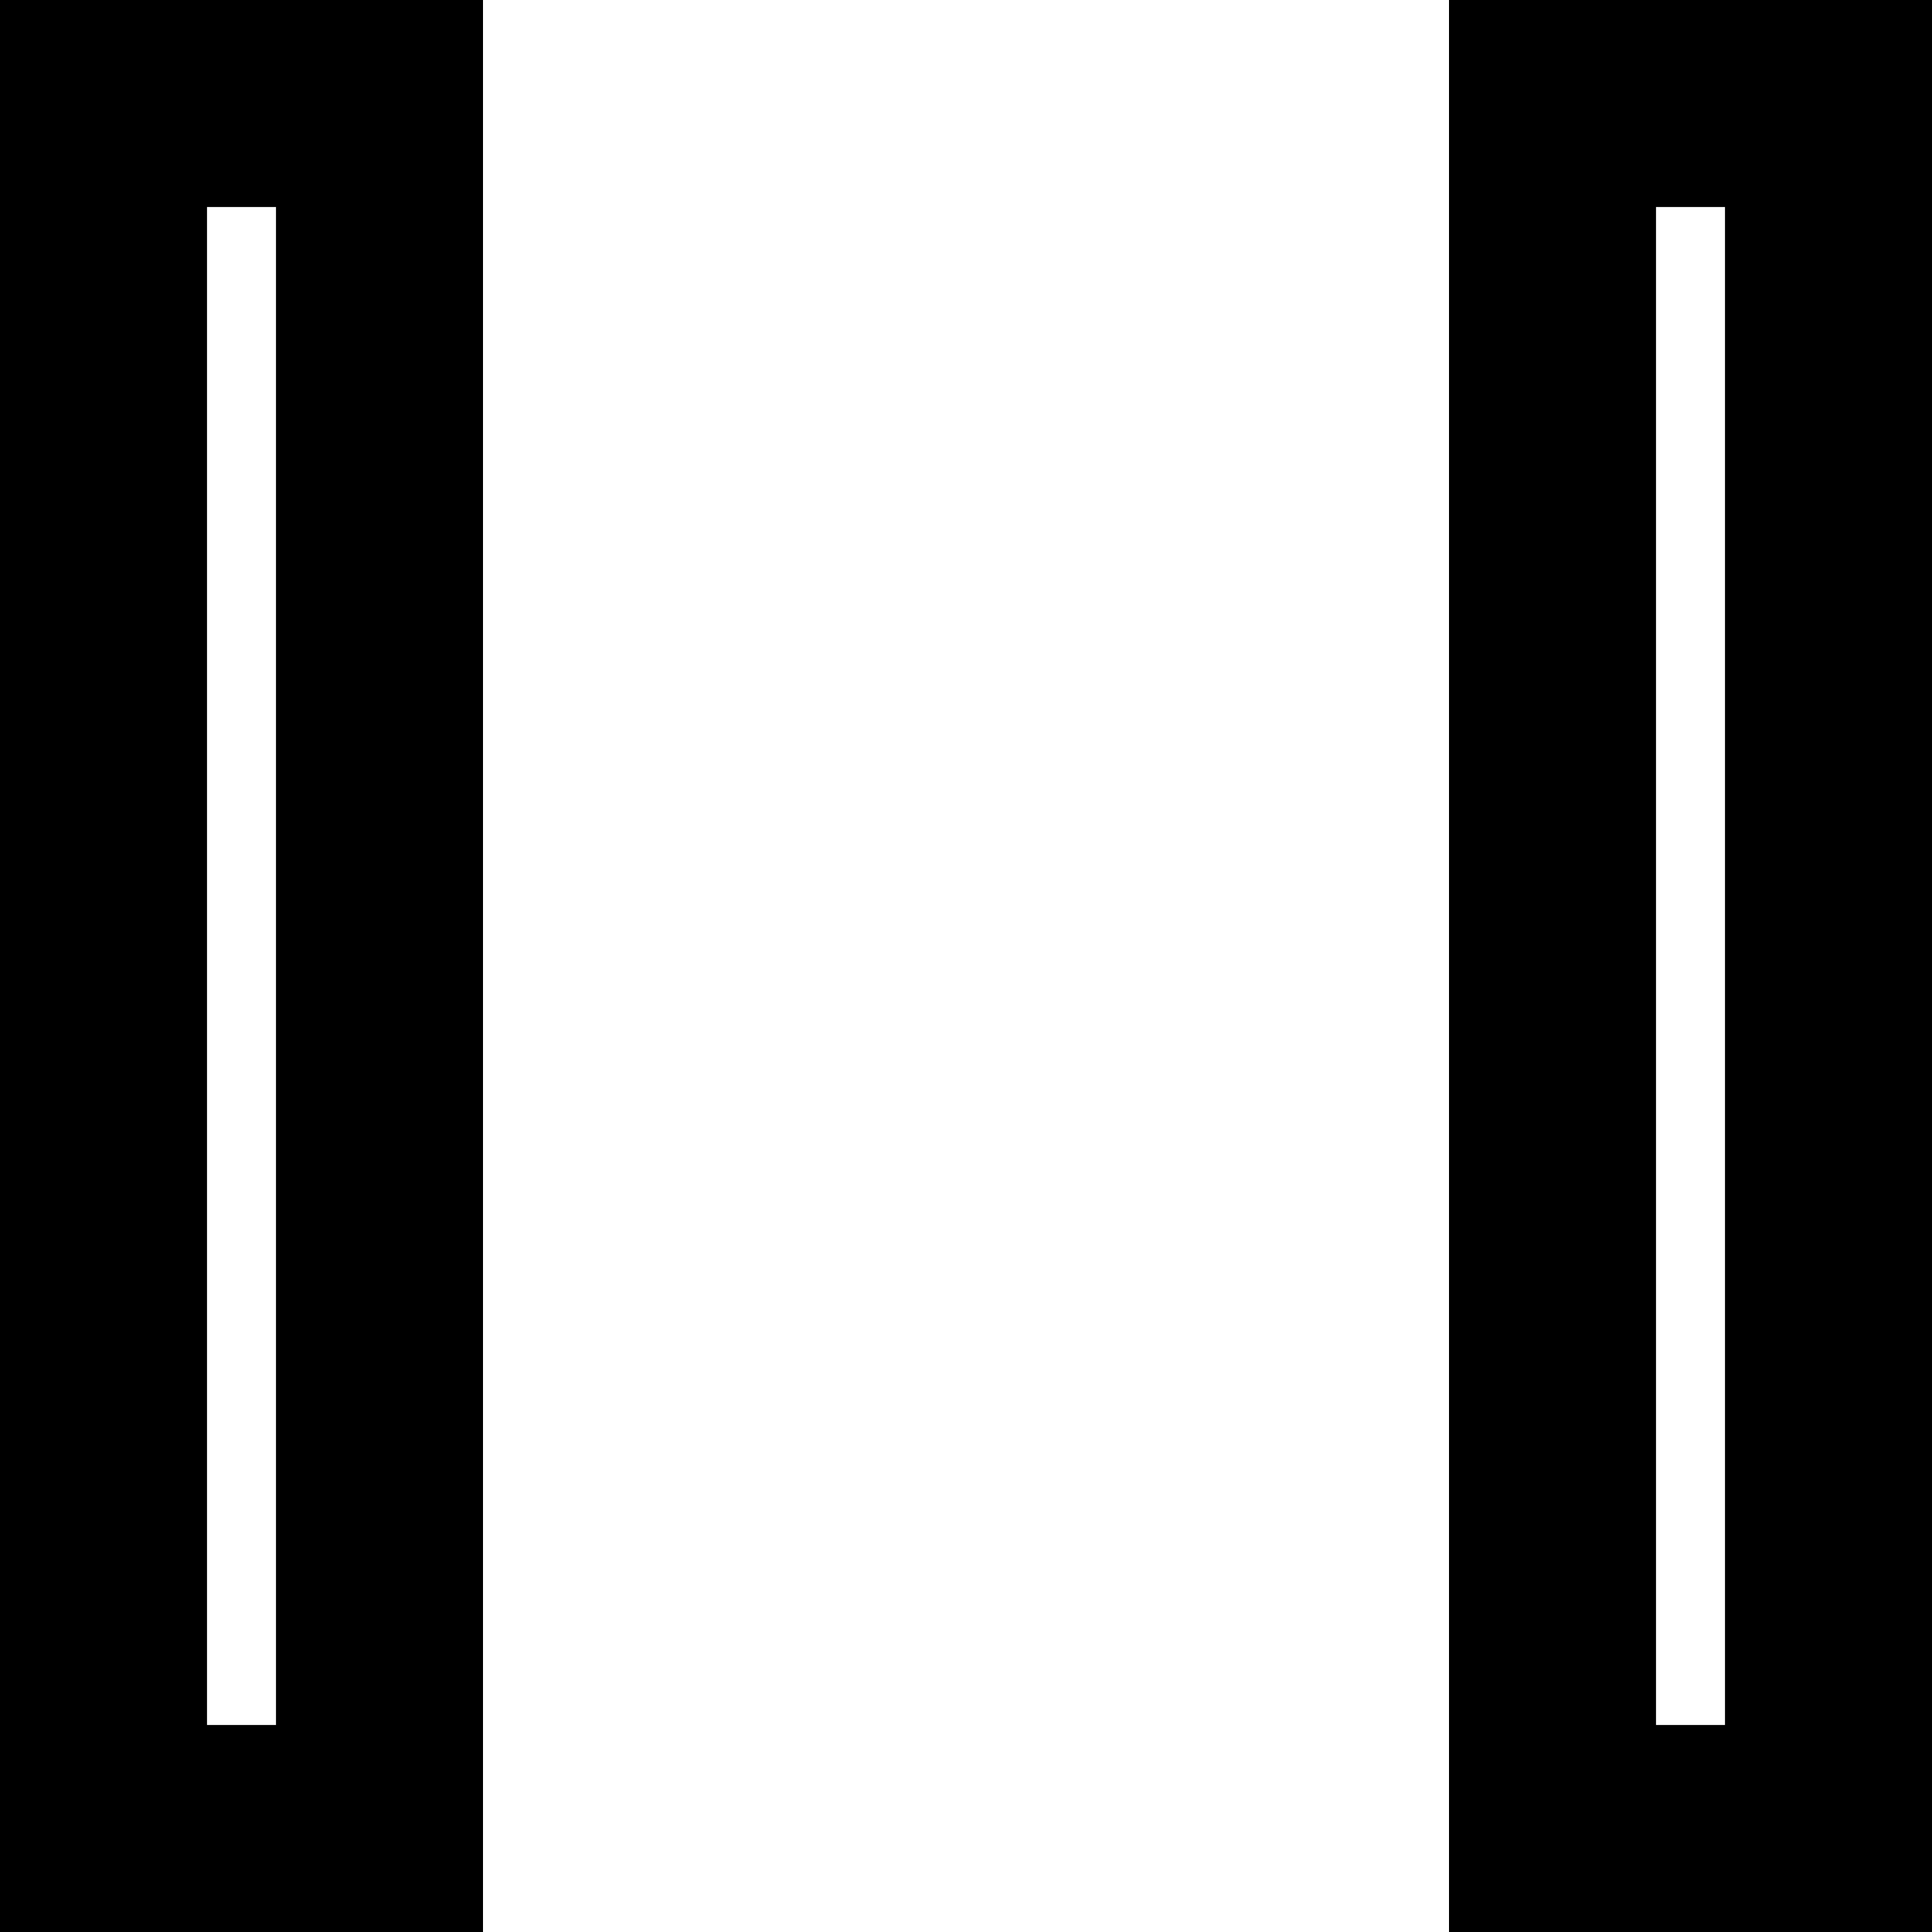
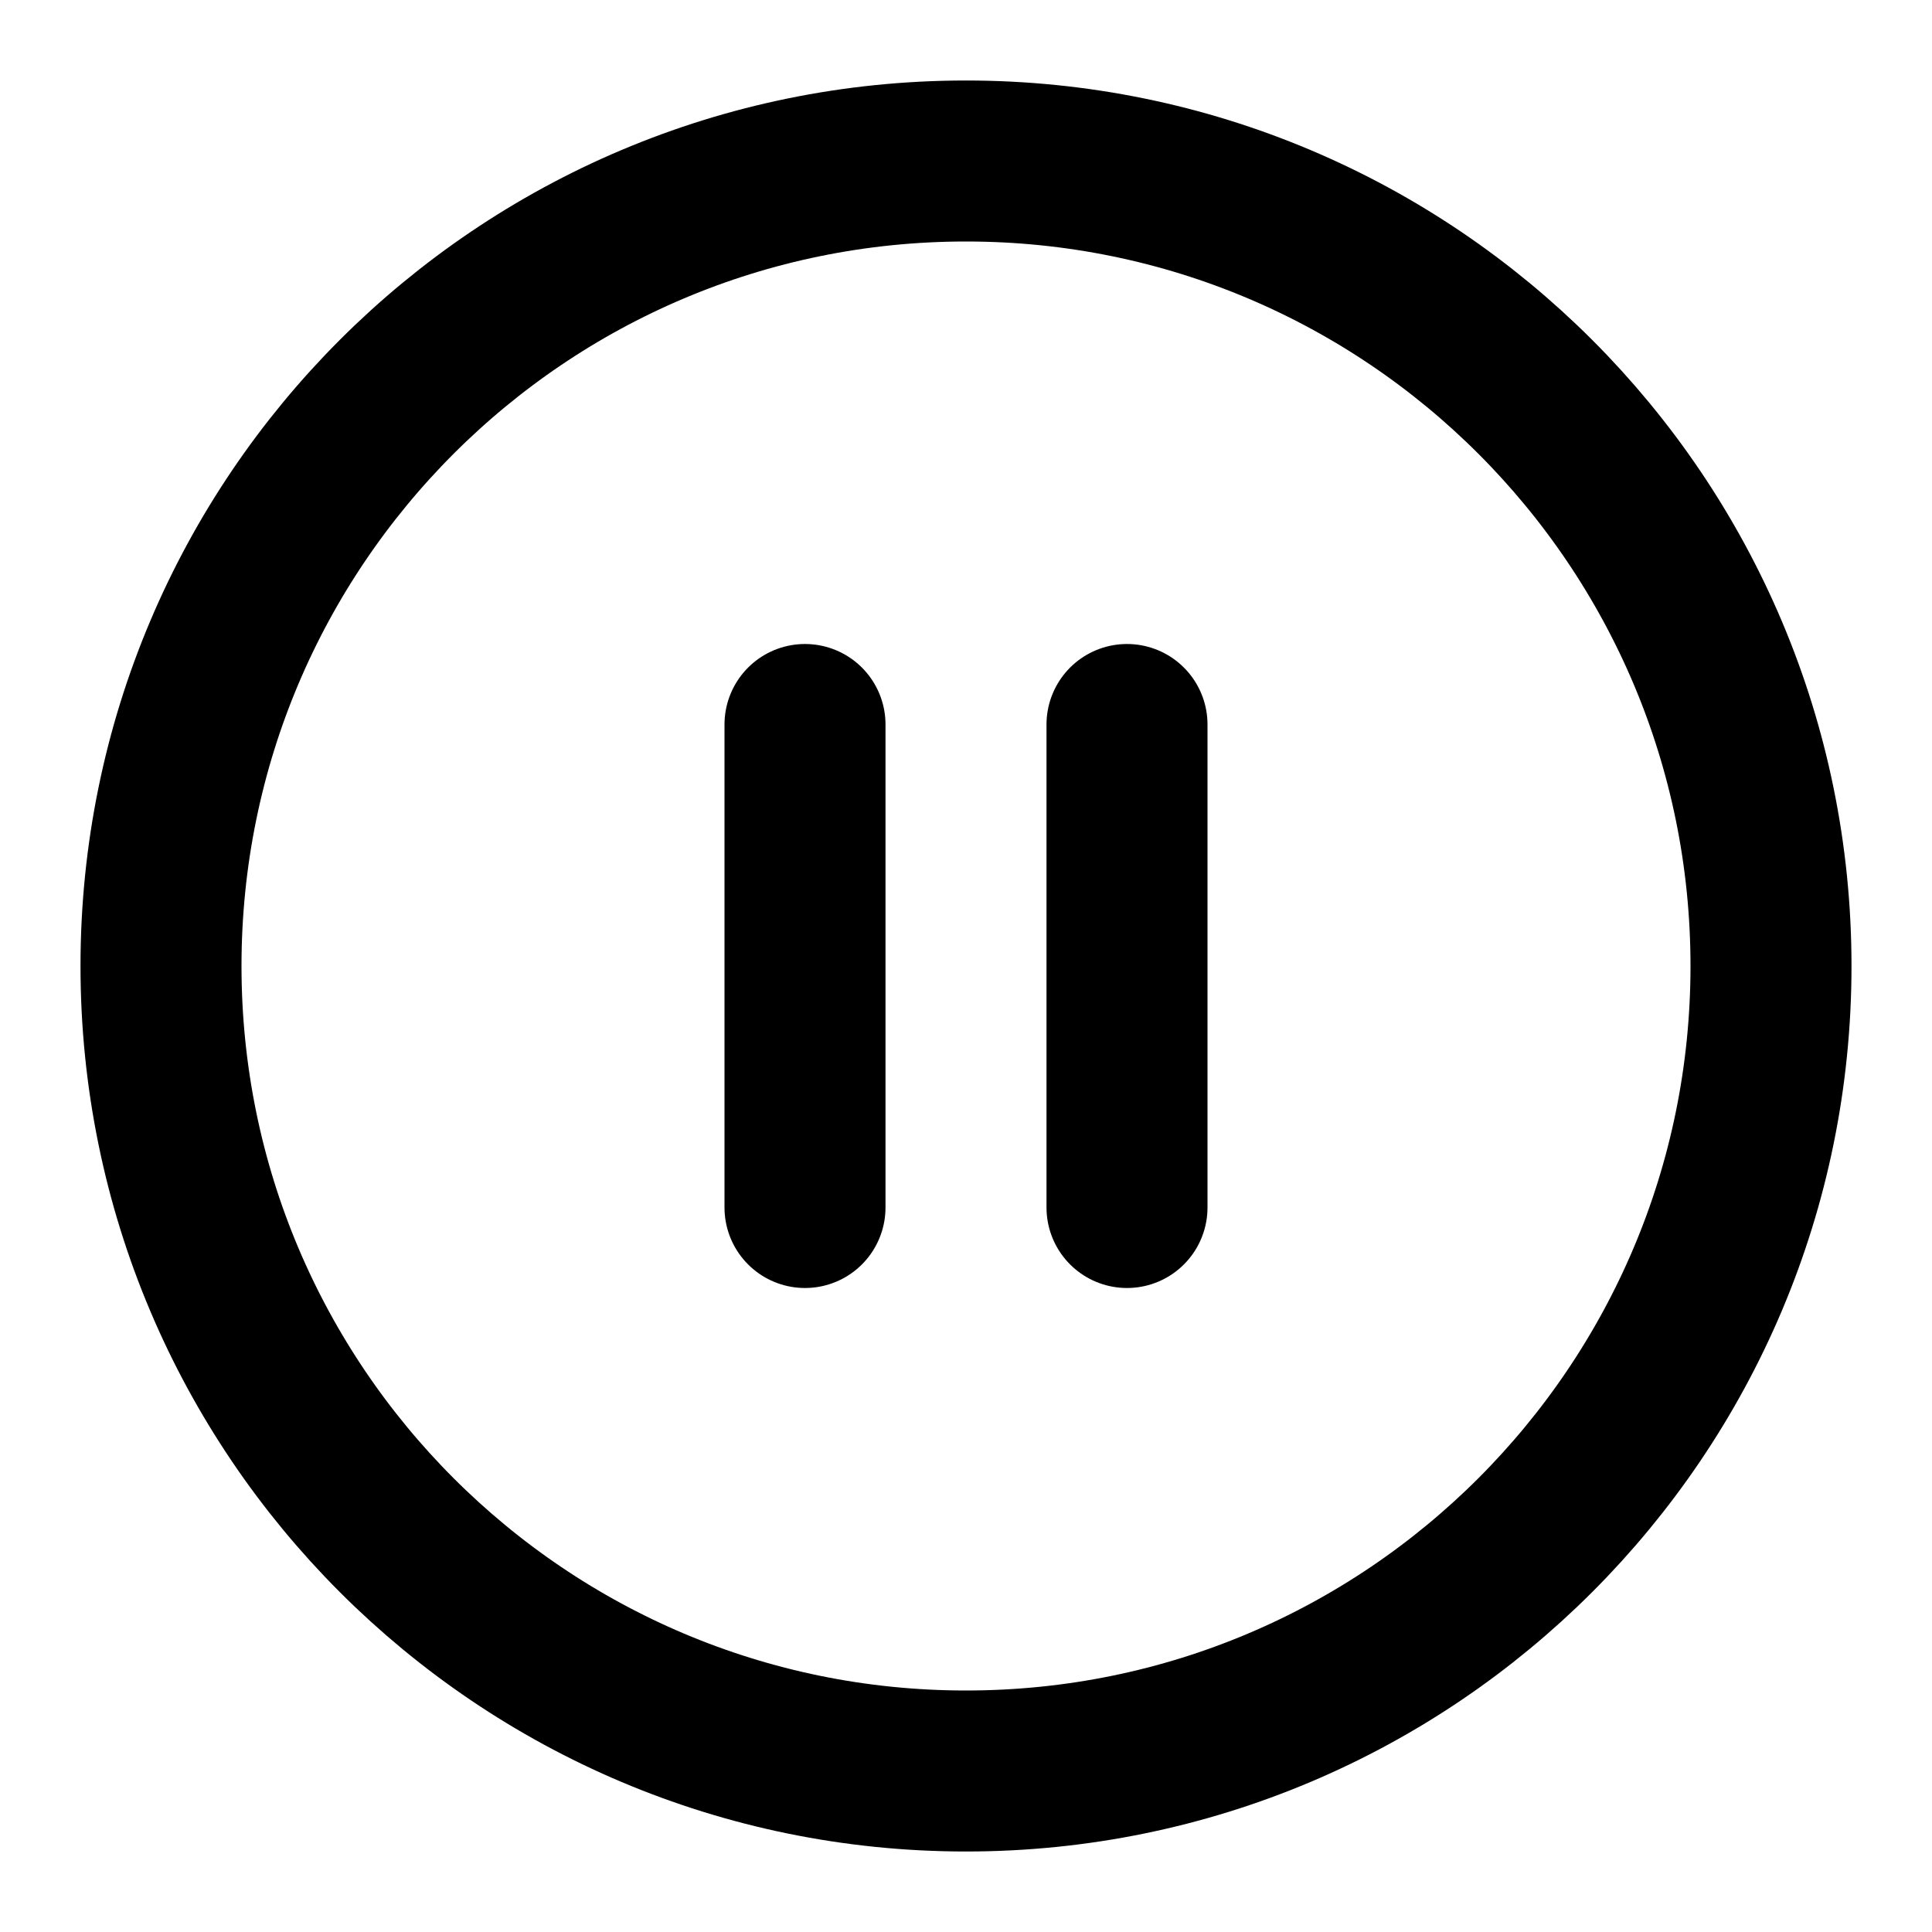
- <svg xmlns="http://www.w3.org/2000/svg" width="14" height="14" viewBox="0 0 14 14" fill="none">
-   <path d="M13.25 0.75V13.25H11.25V0.75H13.25ZM2.75 0.75V13.25H0.75V0.75H2.75Z" stroke="currentColor" stroke-width="1.5" />
+ <svg xmlns="http://www.w3.org/2000/svg" width="24" height="24" viewBox="0 0 24 24" fill="none" stroke="currentColor" stroke-width="2" stroke-linecap="round" stroke-linejoin="round">
+   <circle cx="12" cy="12" r="10" />
+   <line x1="10" x2="10" y1="15" y2="9" />
+   <line x1="14" x2="14" y1="15" y2="9" />
</svg>
